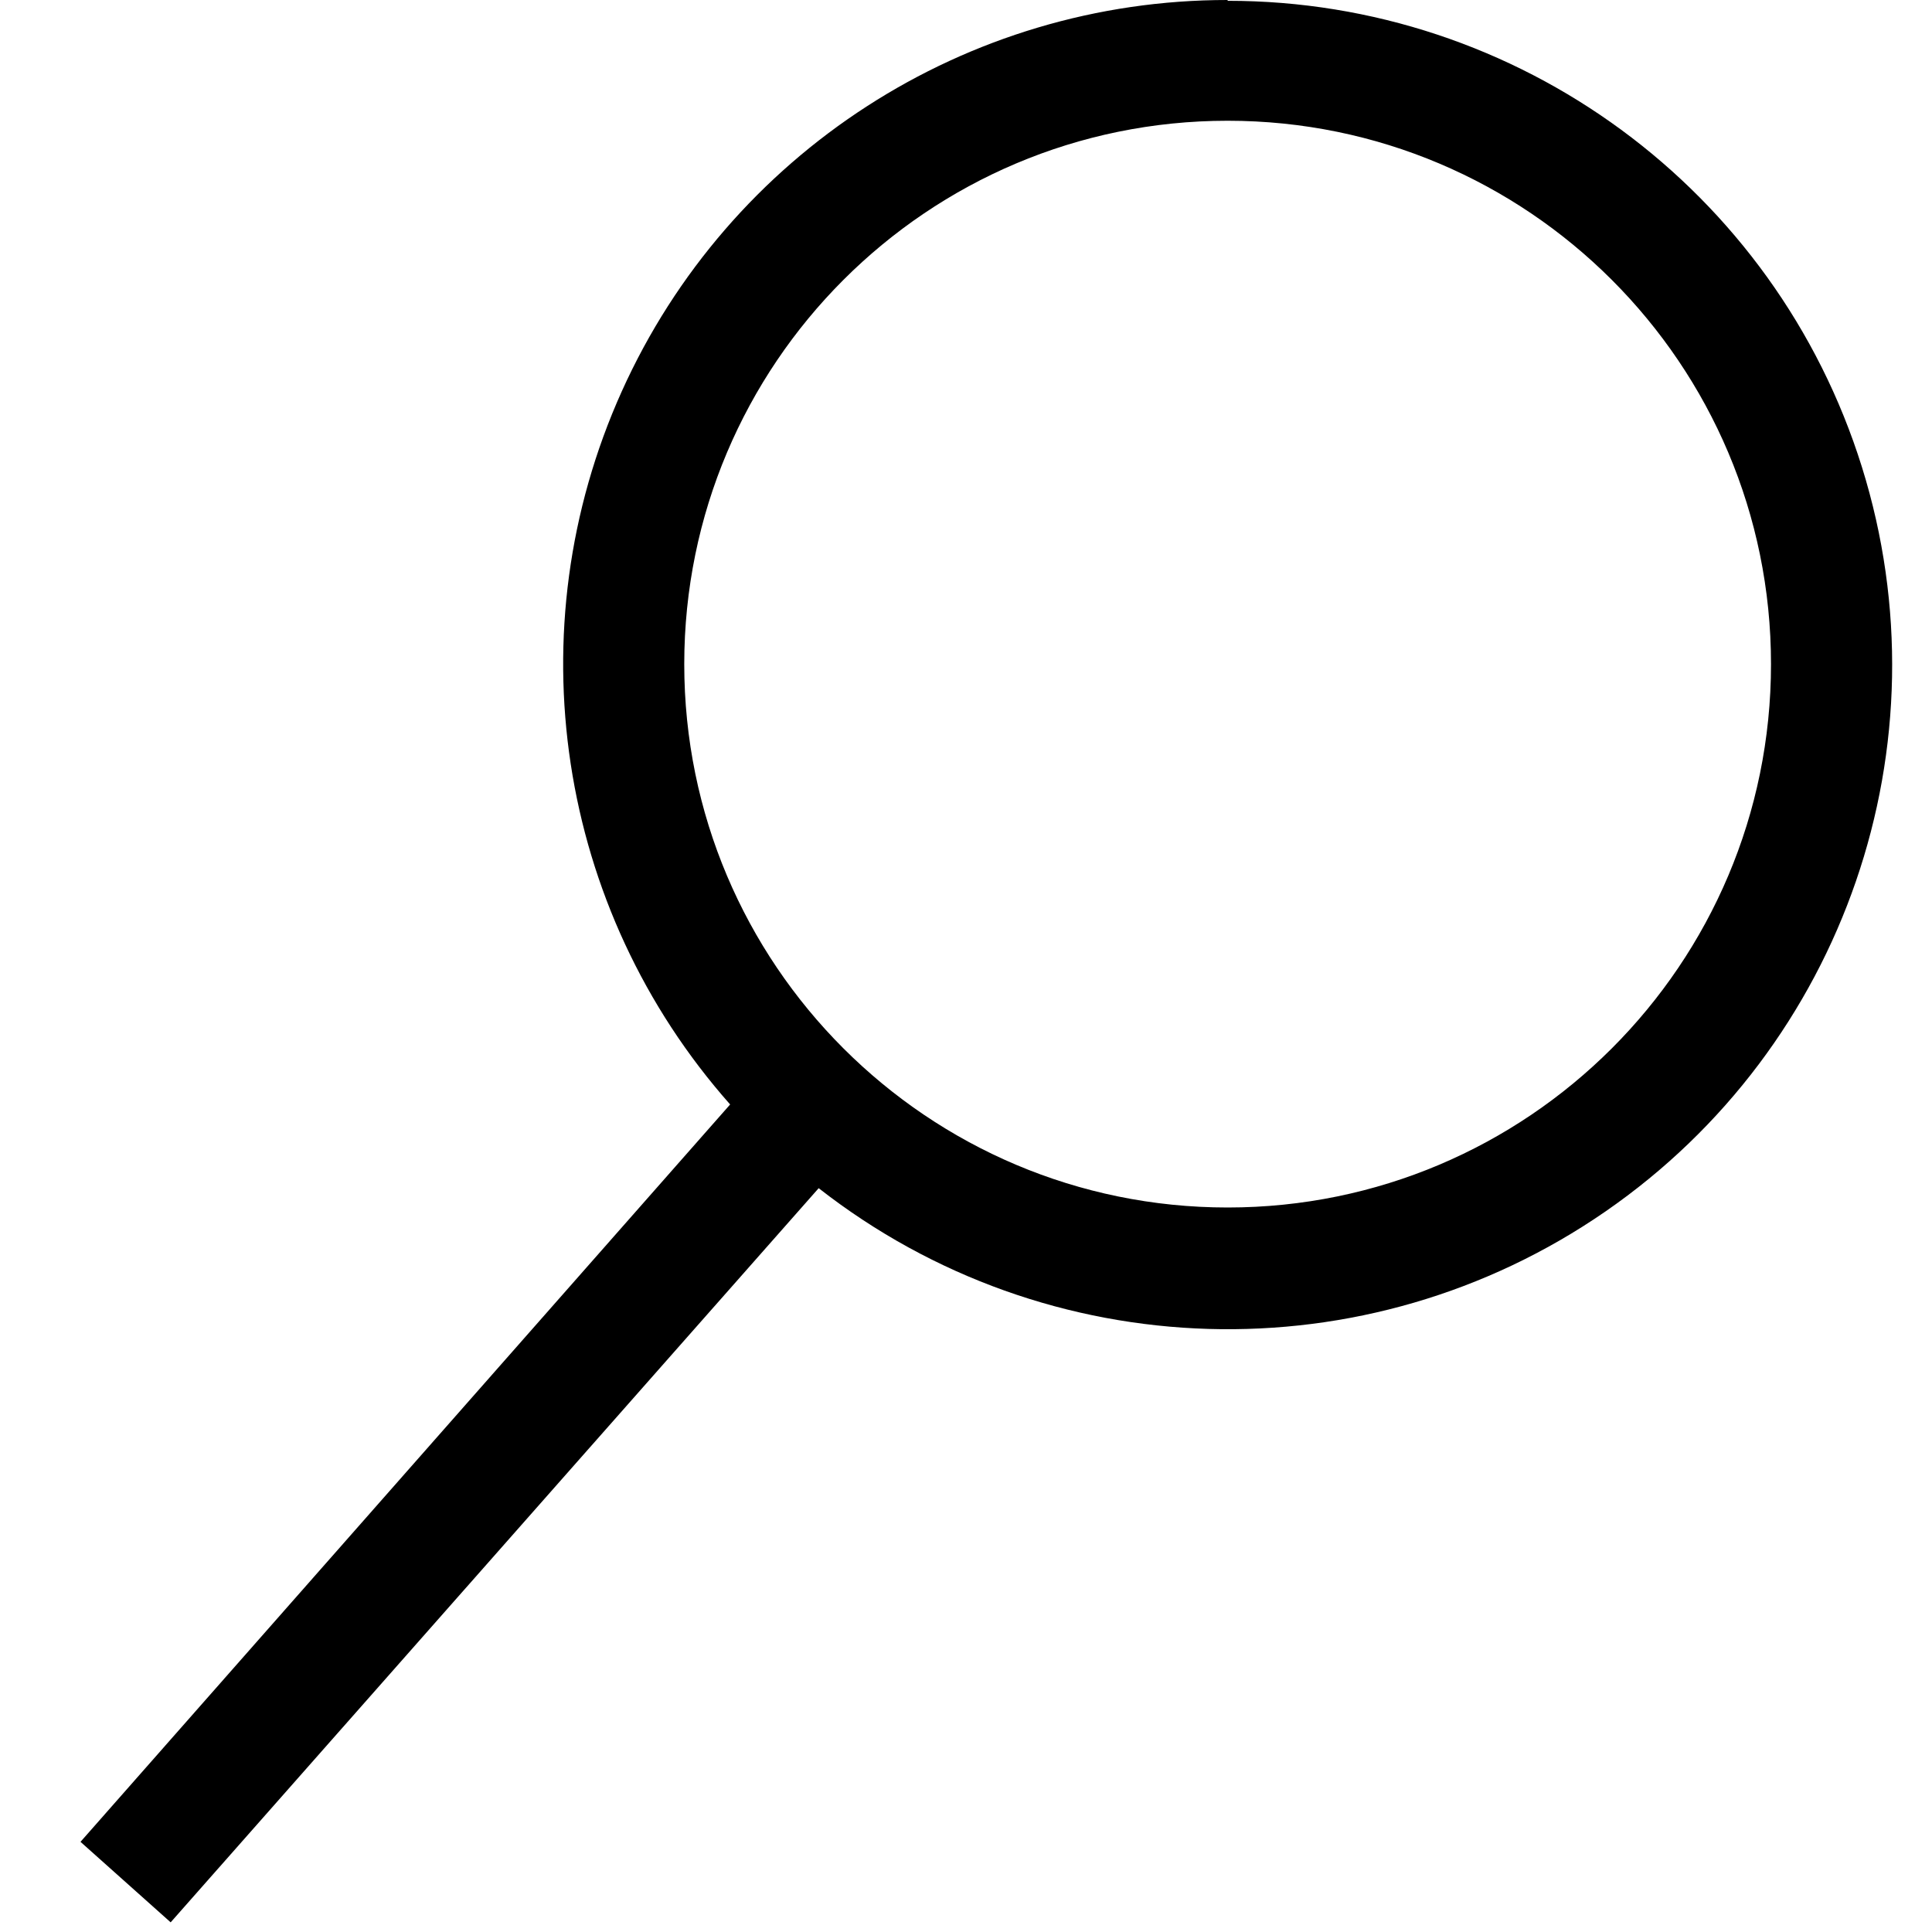
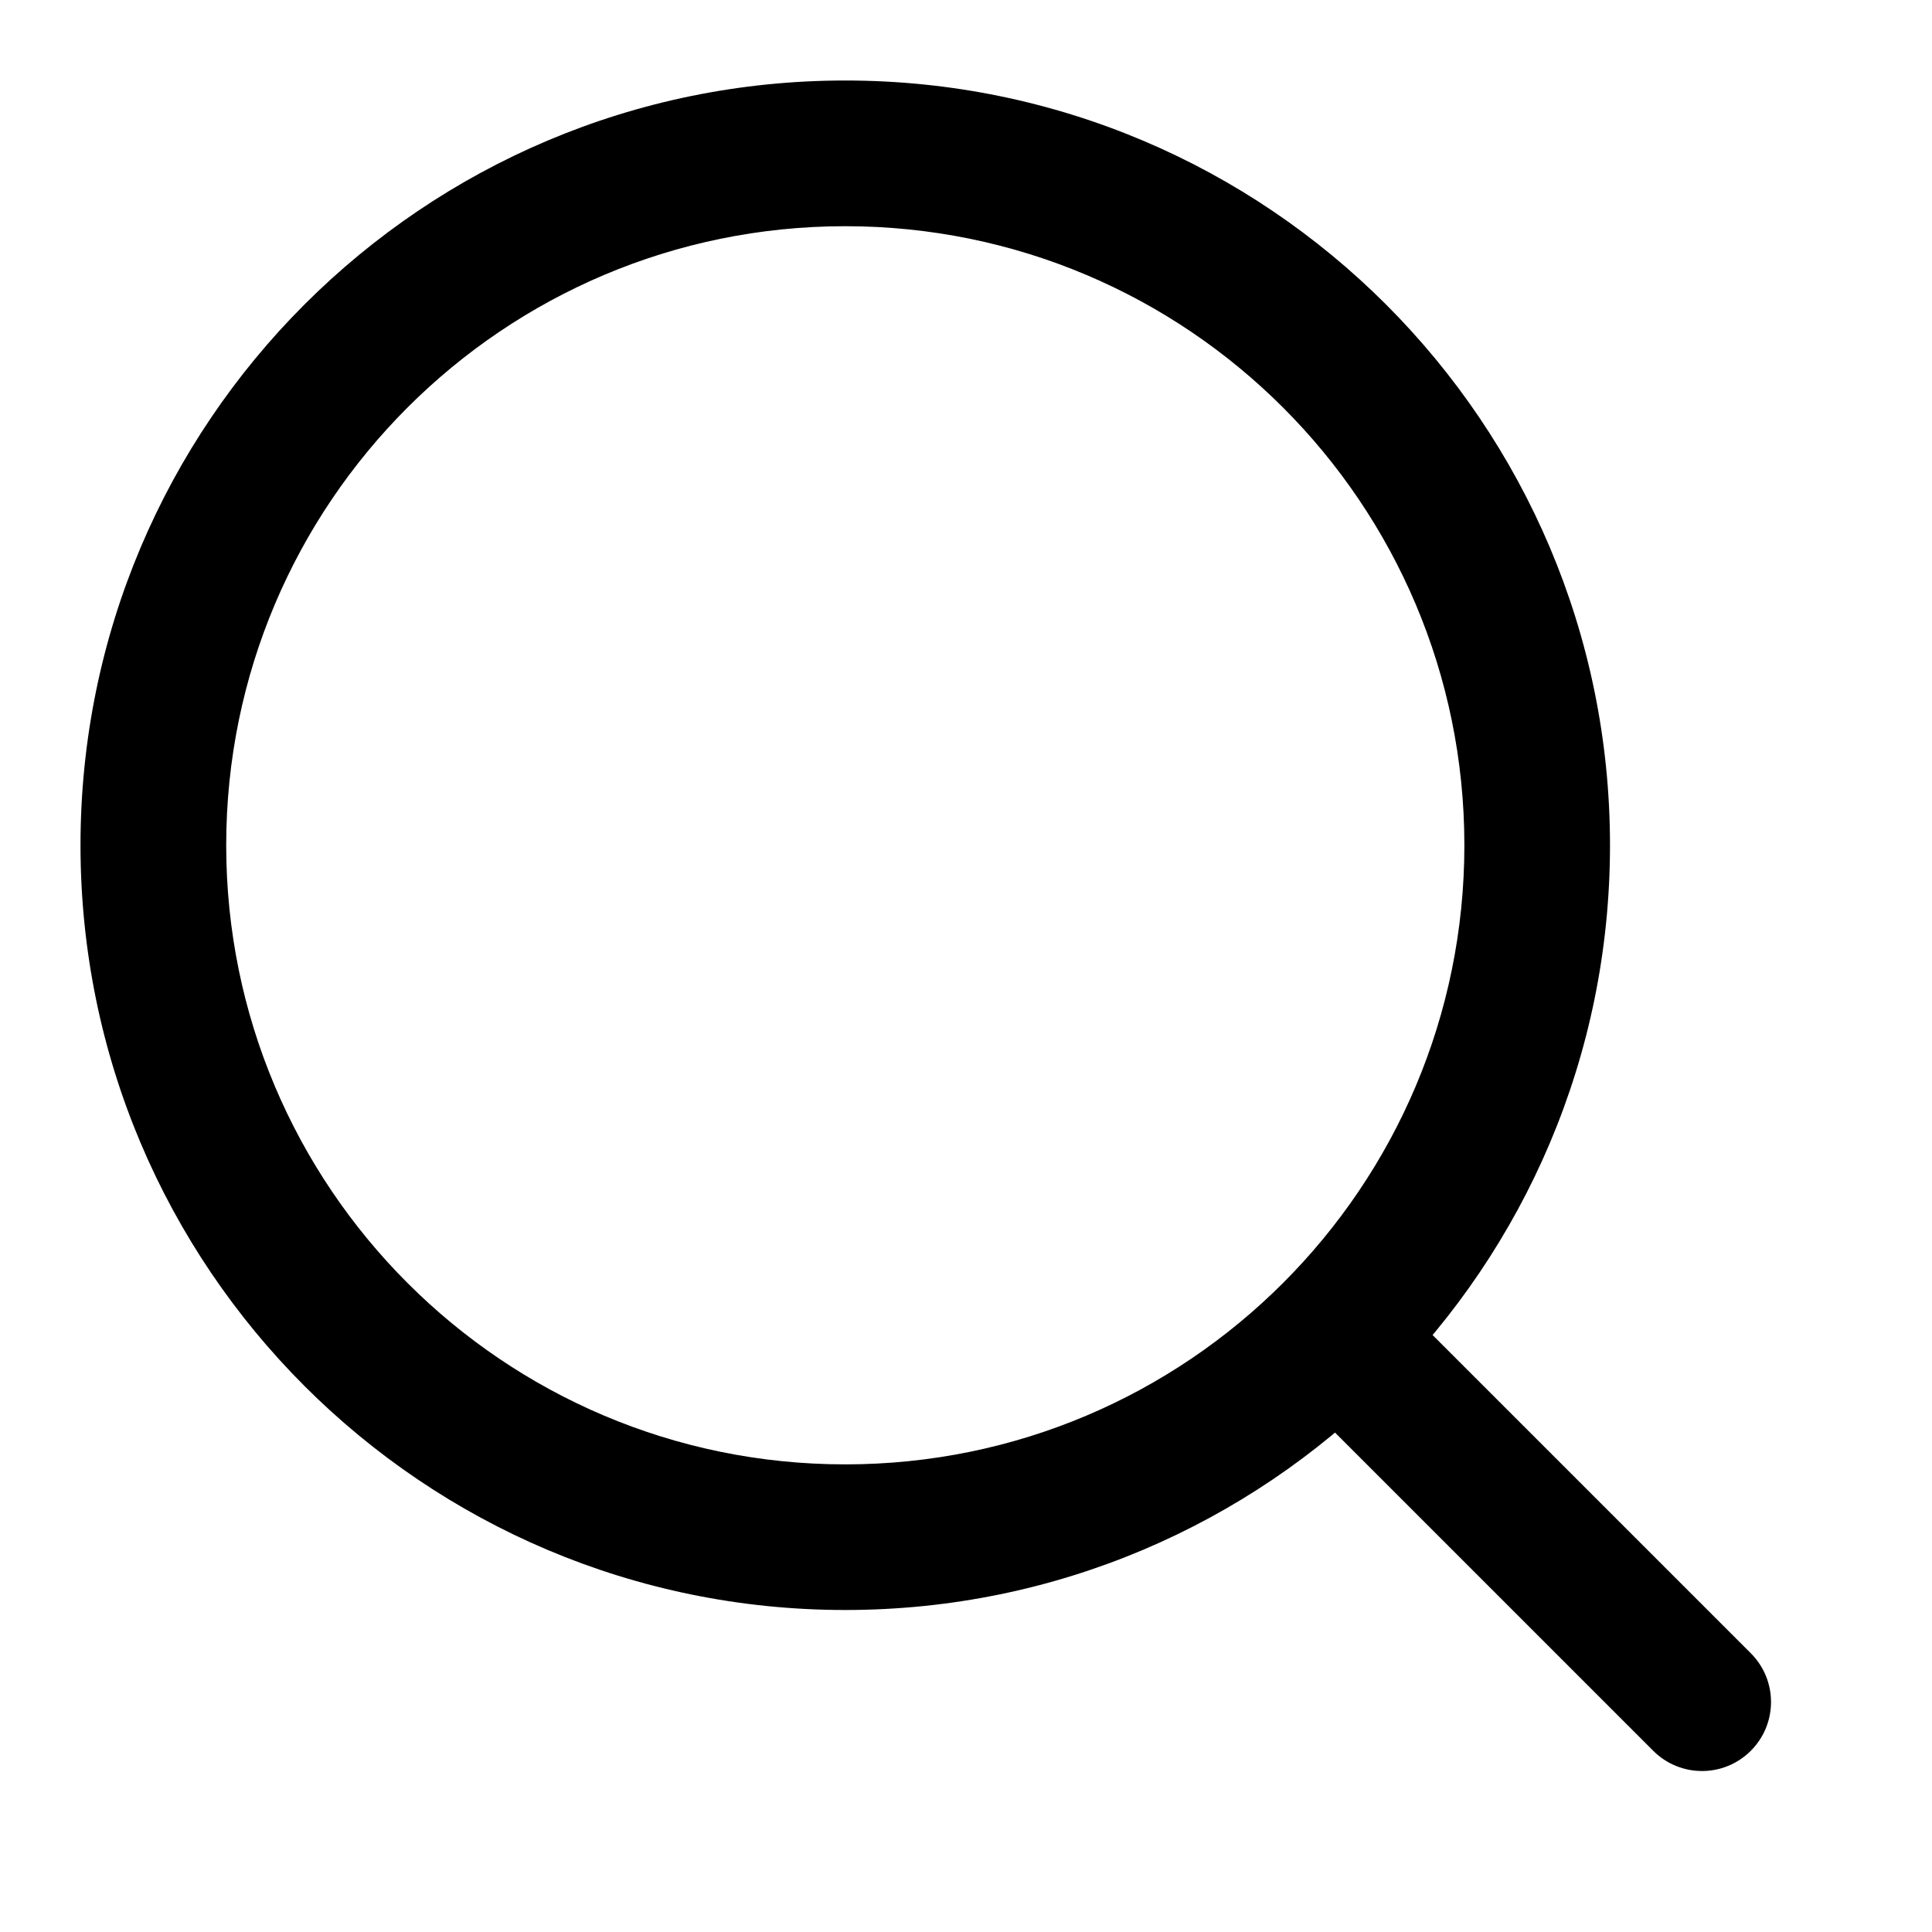
<svg xmlns="http://www.w3.org/2000/svg" width="24" height="24" viewBox="0 0 24 24" fill="currentColor">
-   <path d="M15.25 0a8.25 8.25 0 0 0-6.18 13.72L1 22.88l1.12 1 8.05-9.12A8.251 8.251 0 1 0 15.25.01V0zm0 15a6.75 6.75 0 1 1 0-13.5 6.75 6.75 0 0 1 0 13.5z" />
+   <path fill-rule="evenodd" clip-rule="evenodd" d="M10.5 2.81C6.253 2.81 2.81 6.253 2.81 10.5C2.81 14.747 6.253 18.191 10.5 18.191C14.747 18.191 18.191 14.747 18.191 10.5C18.191 6.253 14.747 2.81 10.5 2.81ZM1 10.5C1 5.253 5.253 1 10.5 1C15.747 1 20 5.253 20 10.5C20 15.747 15.747 20 10.5 20C5.253 20 1 15.747 1 10.5Z" />
+   <path fill-rule="evenodd" clip-rule="evenodd" d="M16.251 16.251C16.586 15.916 17.128 15.916 17.463 16.251L21.749 20.537C22.084 20.872 22.084 21.414 21.749 21.749C21.414 22.084 20.872 22.084 20.537 21.749L16.251 17.463C15.916 17.128 15.916 16.586 16.251 16.251Z" />
</svg>
